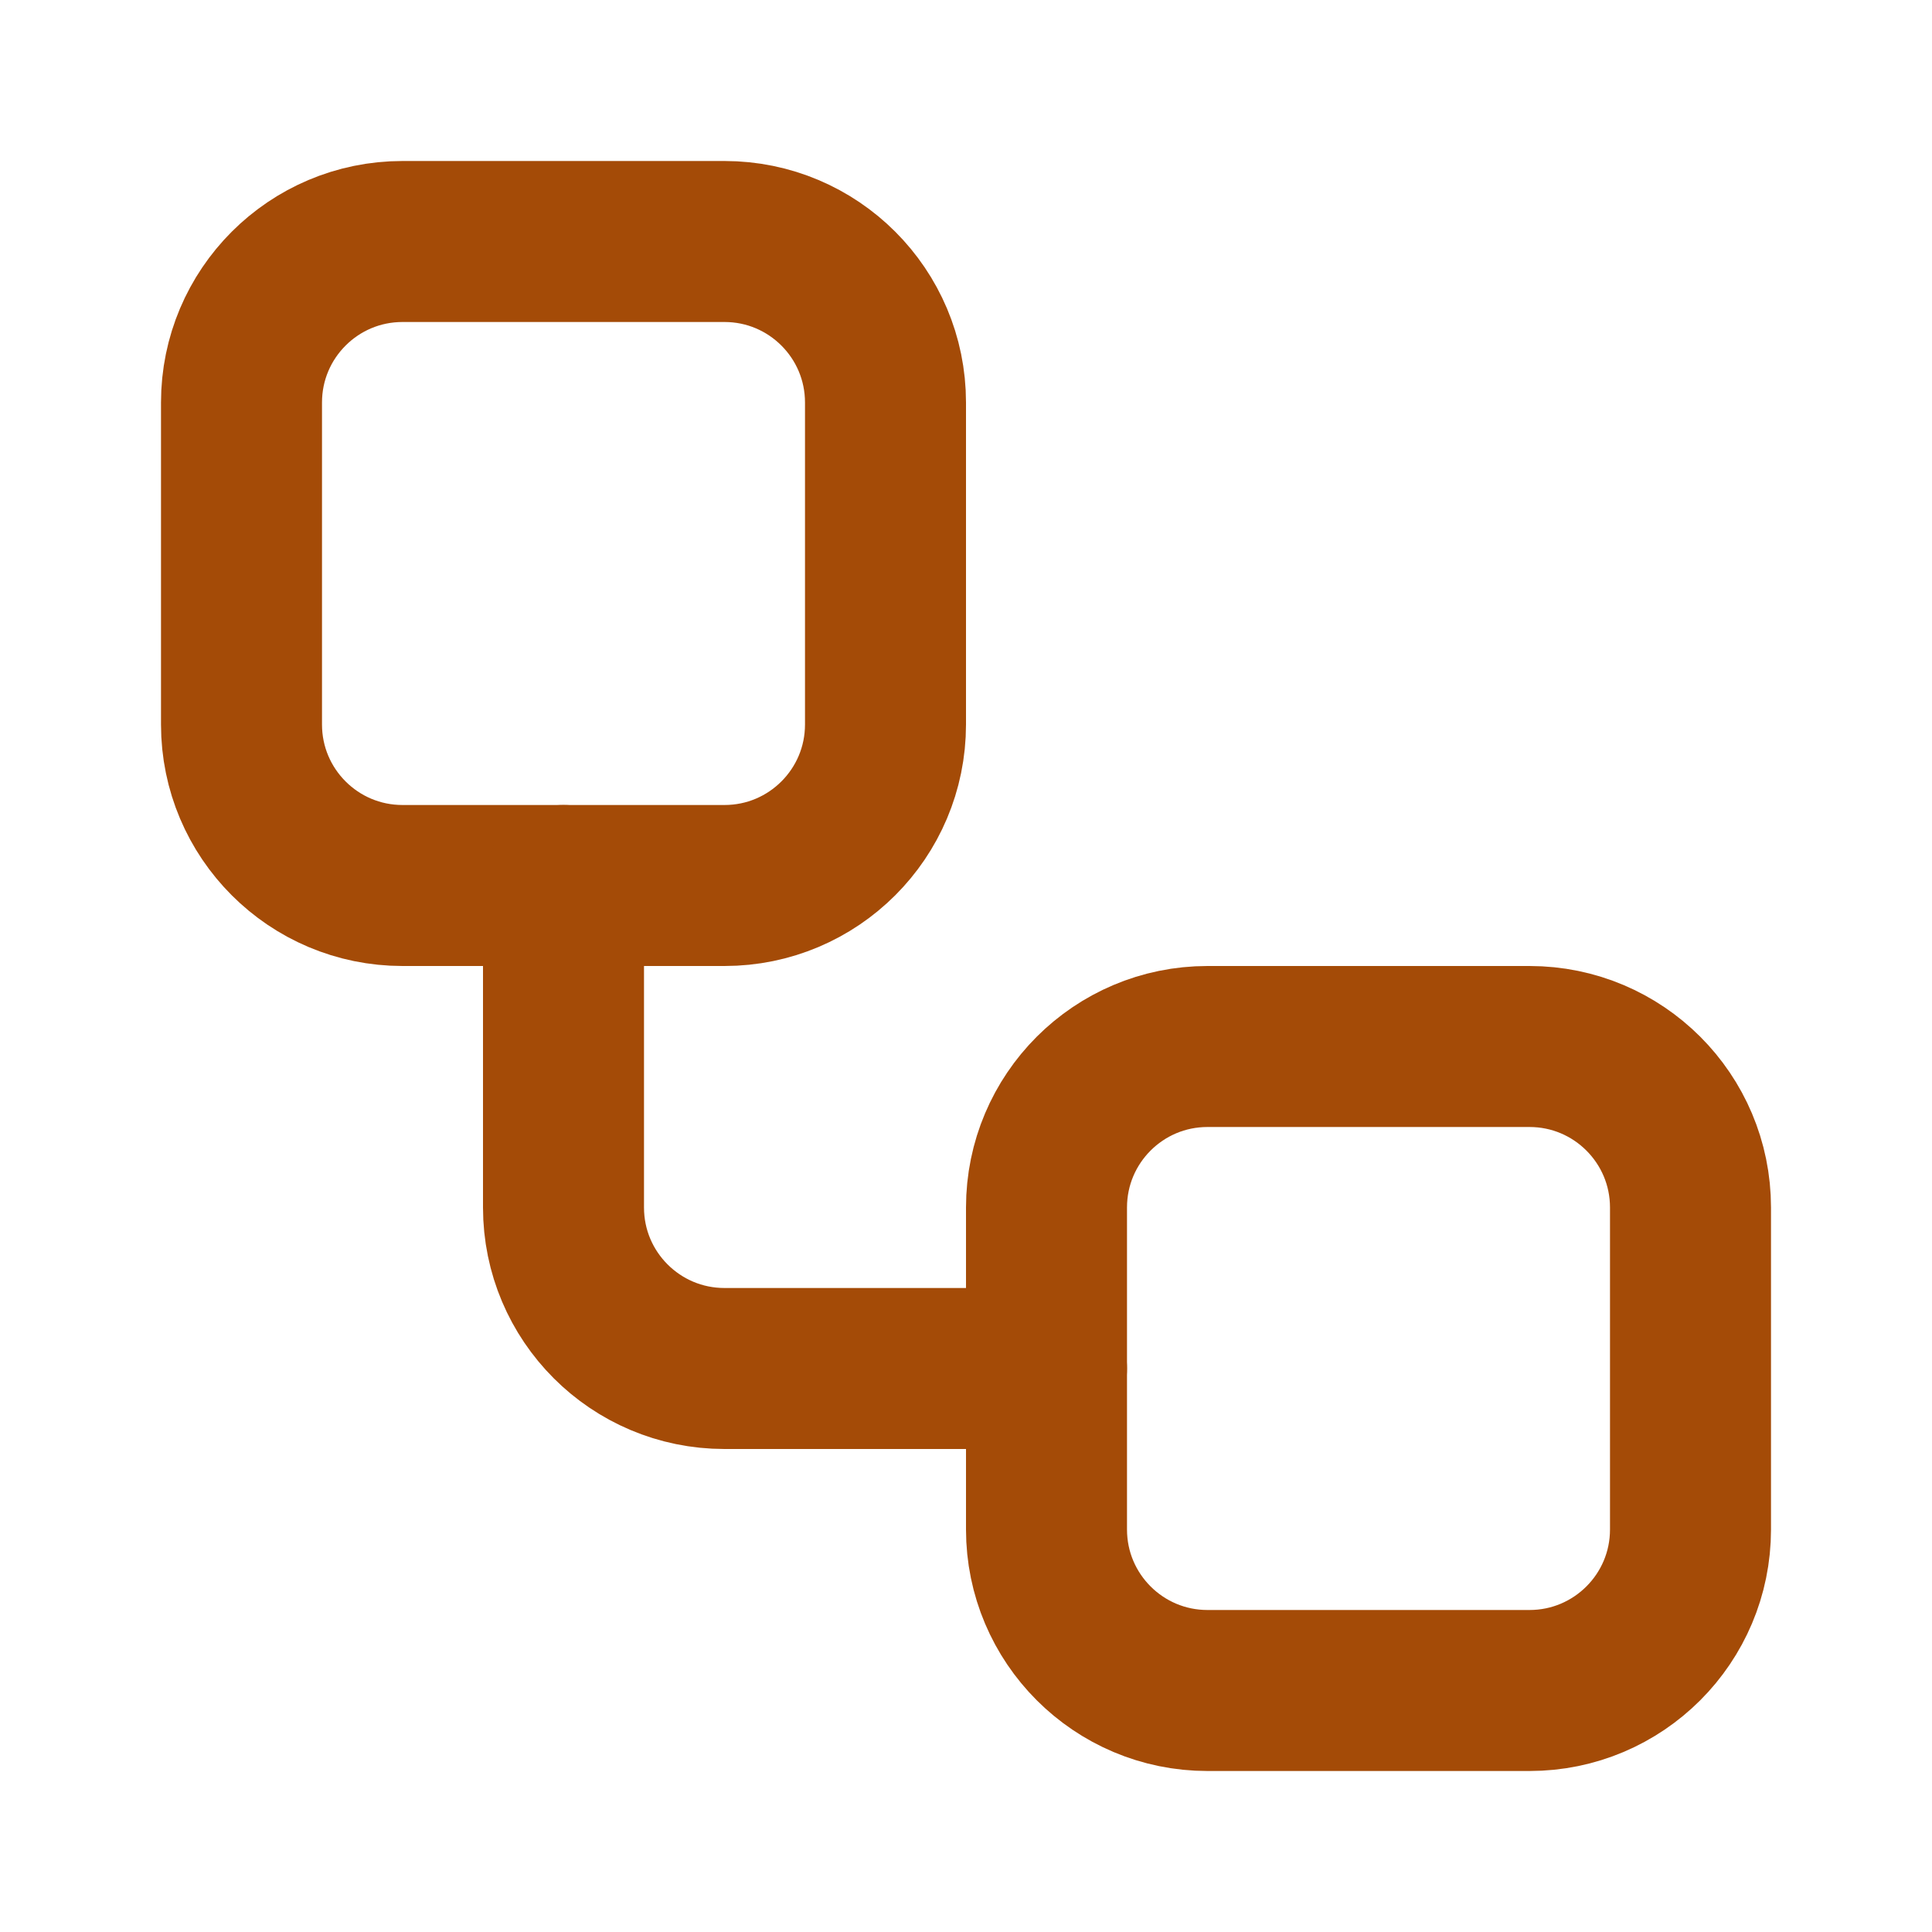
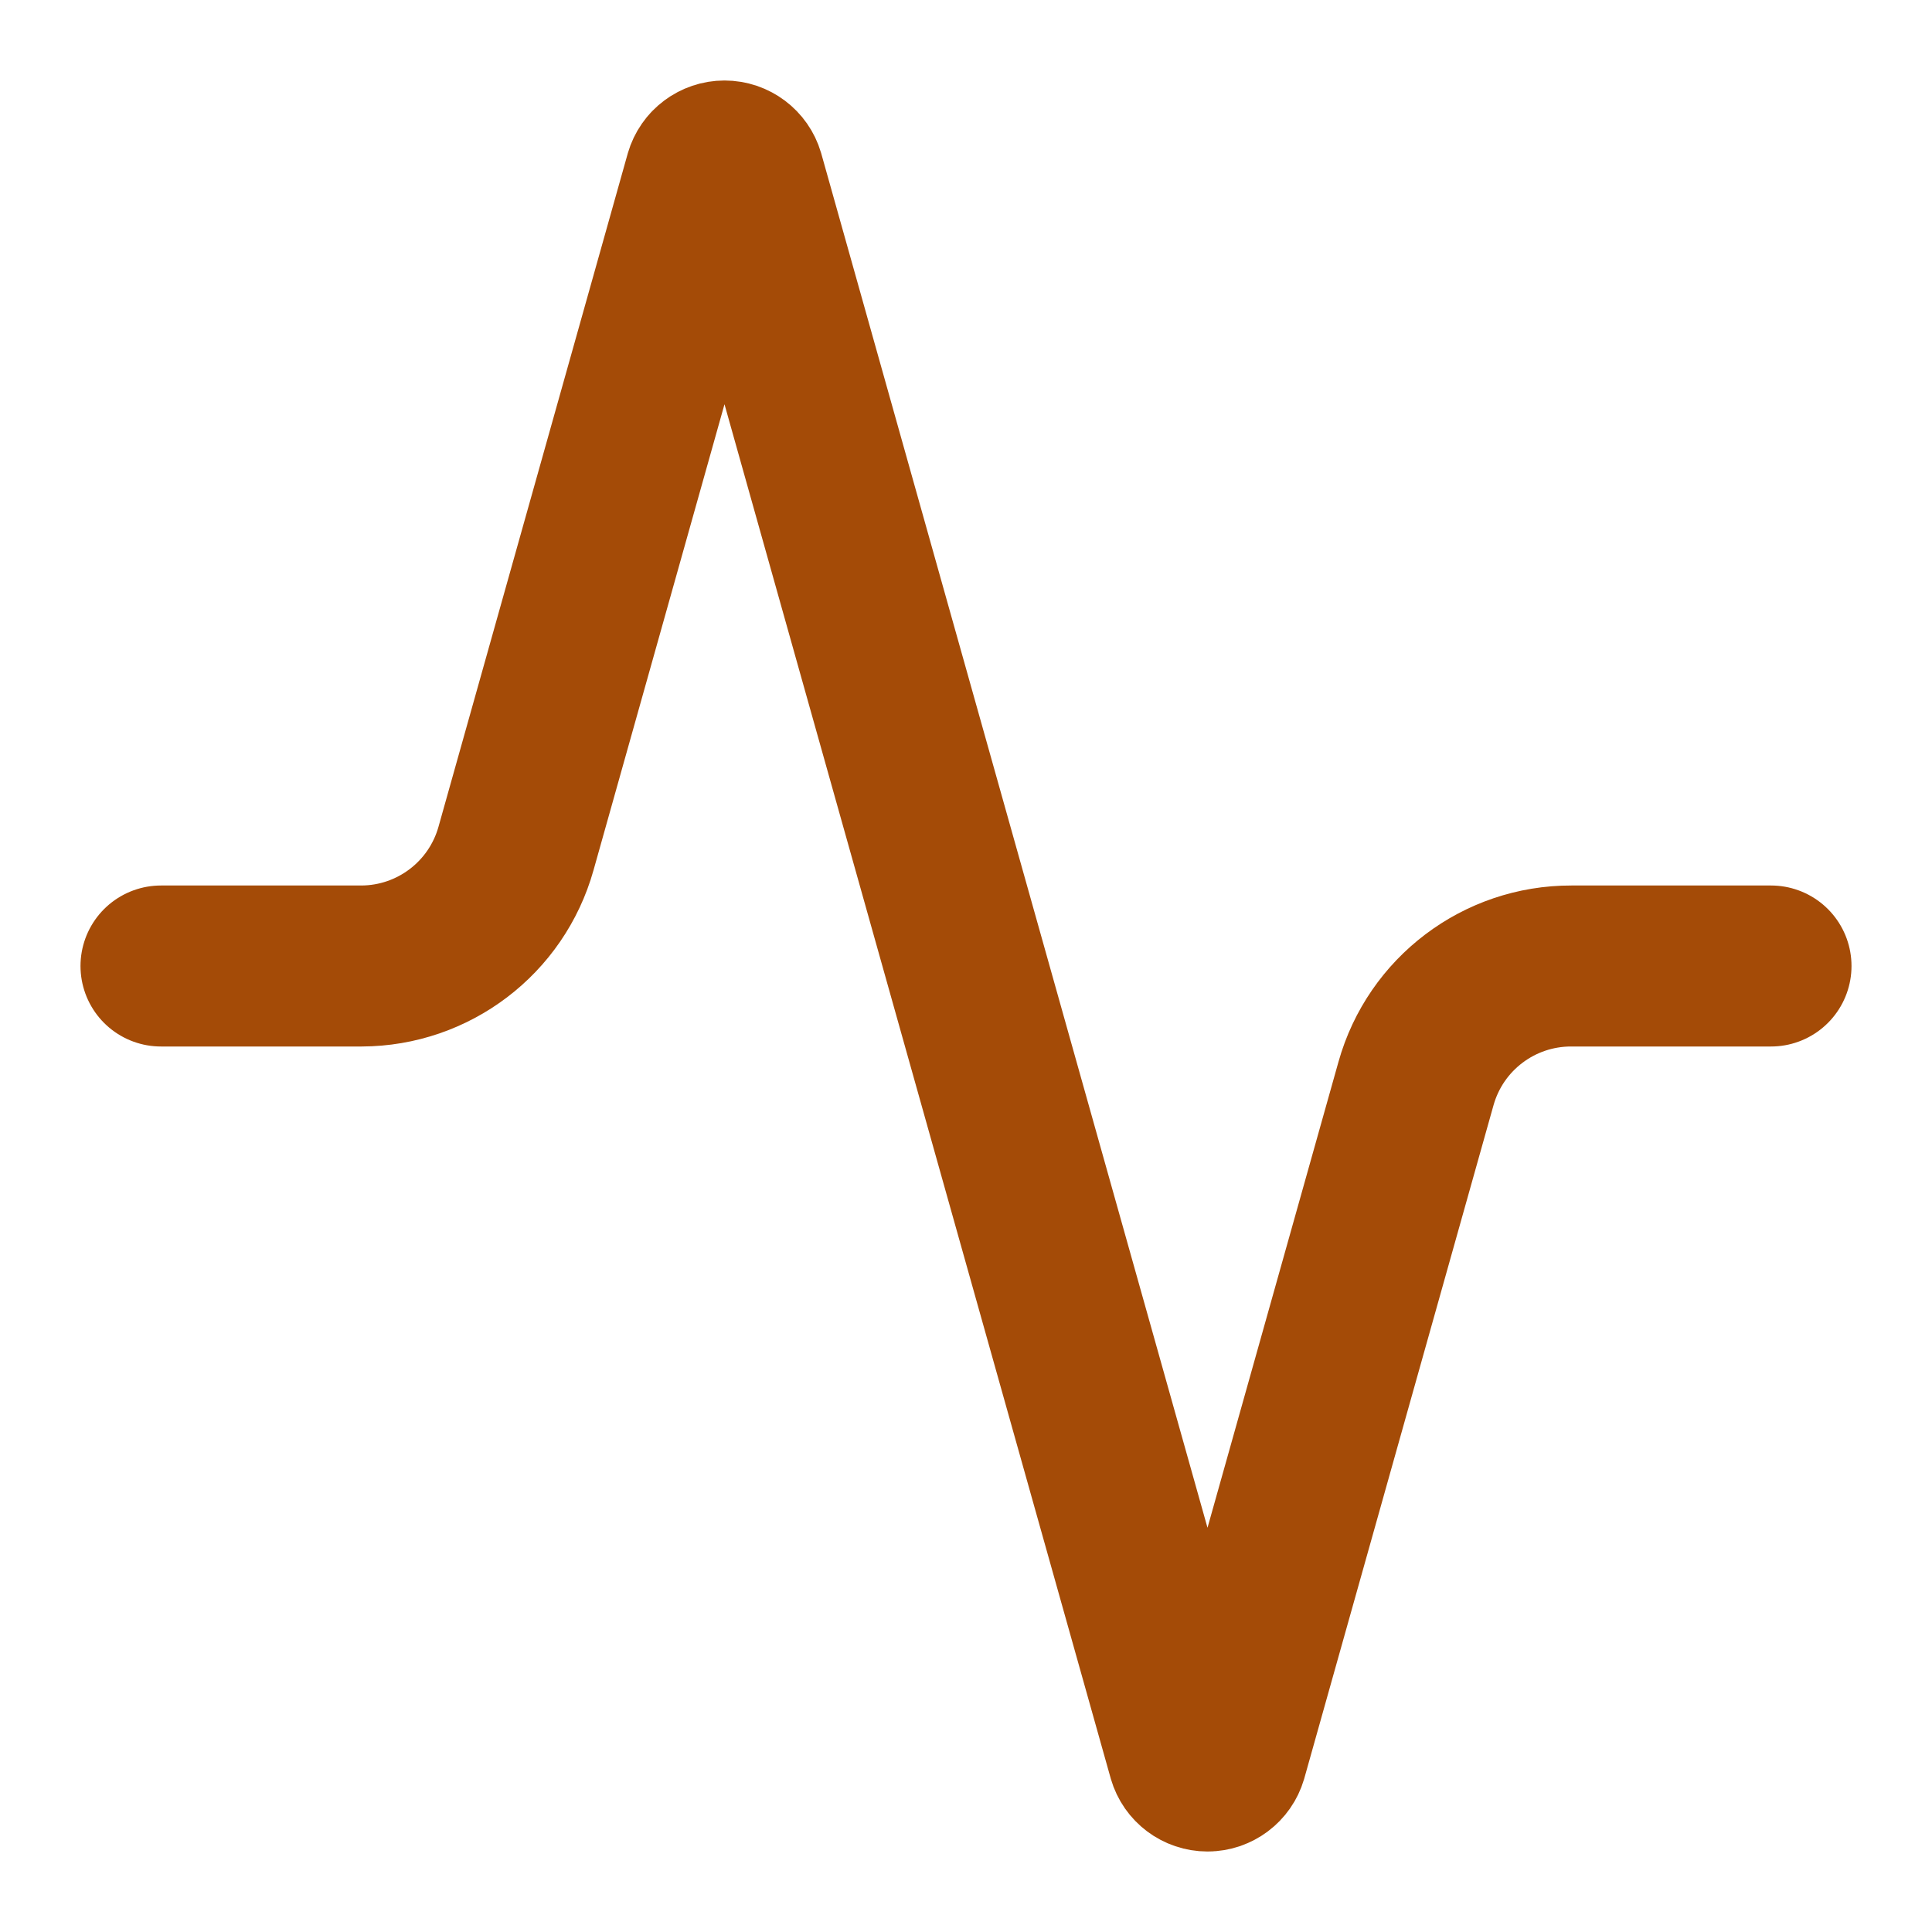
<svg xmlns="http://www.w3.org/2000/svg" width="24" height="24" viewBox="0 0 24 24" fill="none" stroke="#A44B07" stroke-width="2" stroke-linecap="round" stroke-linejoin="round">
-   <rect width="8" height="8" x="3" y="3" rx="2" />
-   <path d="M7 11v4a2 2 0 0 0 2 2h4" />
-   <rect width="8" height="8" x="13" y="13" rx="2" />
+   <path d="M22 12h-2.48a2 2 0 0 0-1.93 1.46l-2.35 8.36a.25.25 0 0 1-.48 0L9.24 2.18a.25.25 0 0 0-.48 0l-2.35 8.36A2 2 0 0 1 4.49 12H2" />
</svg>
